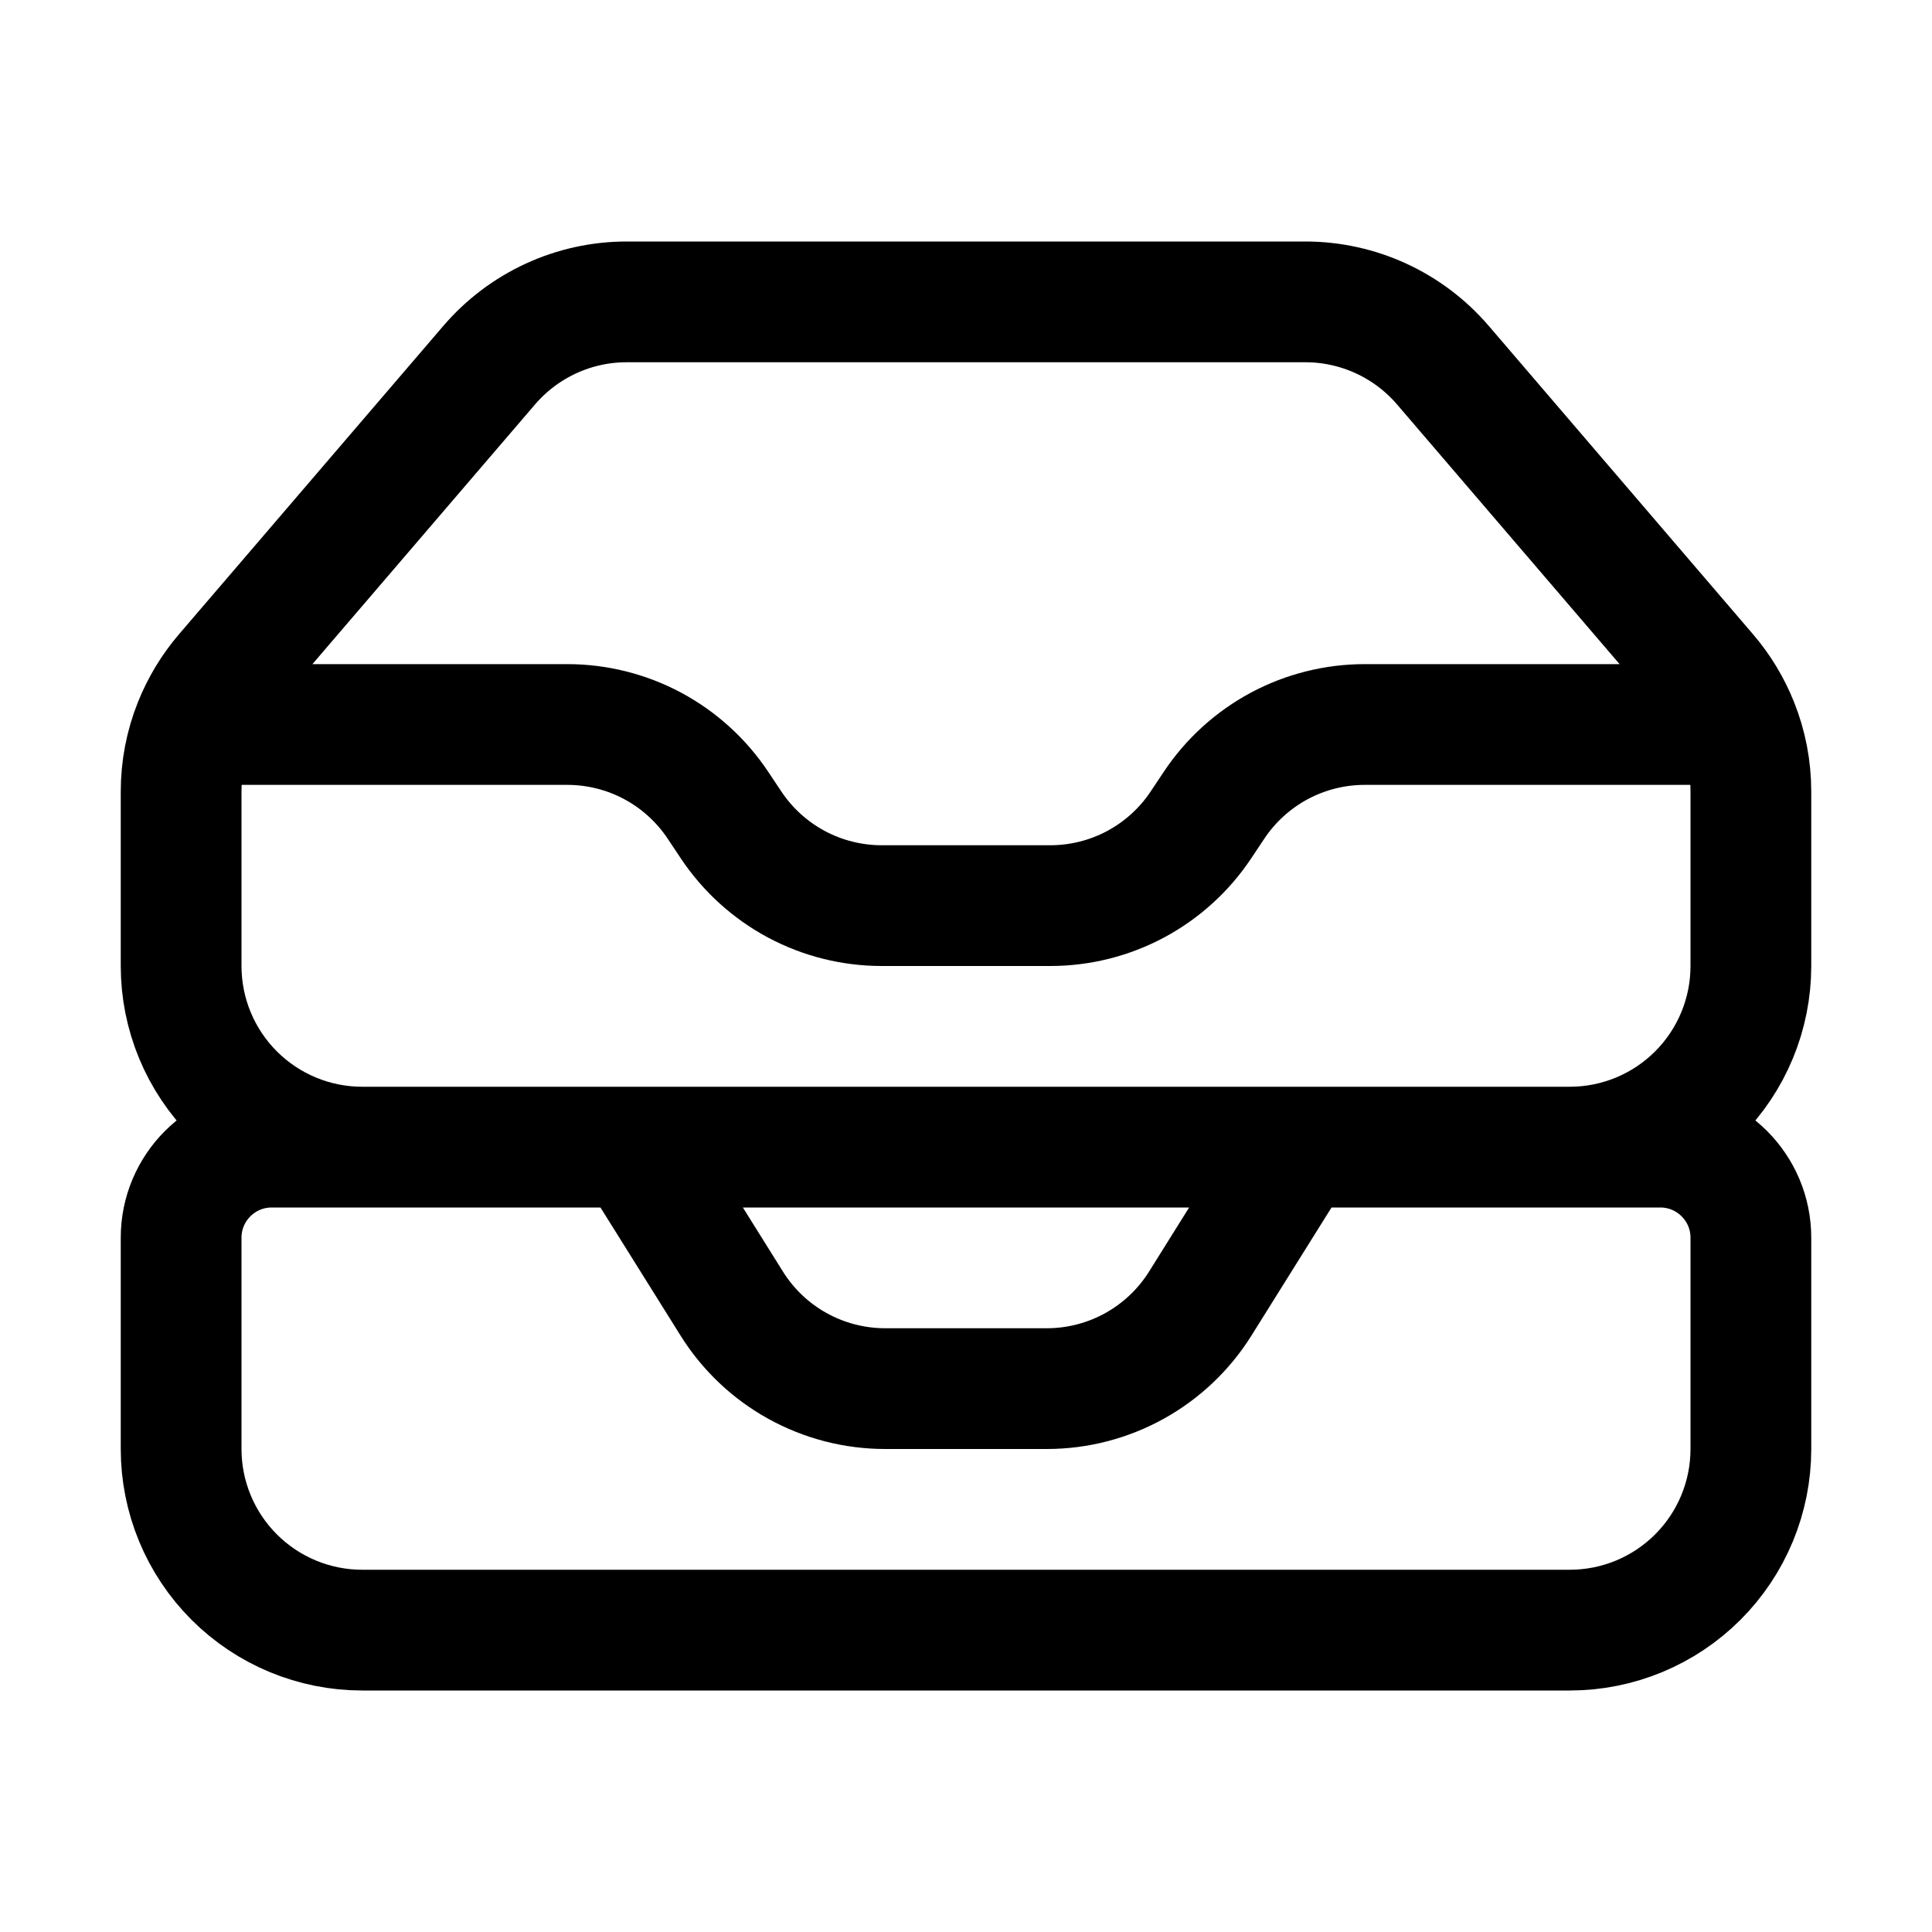
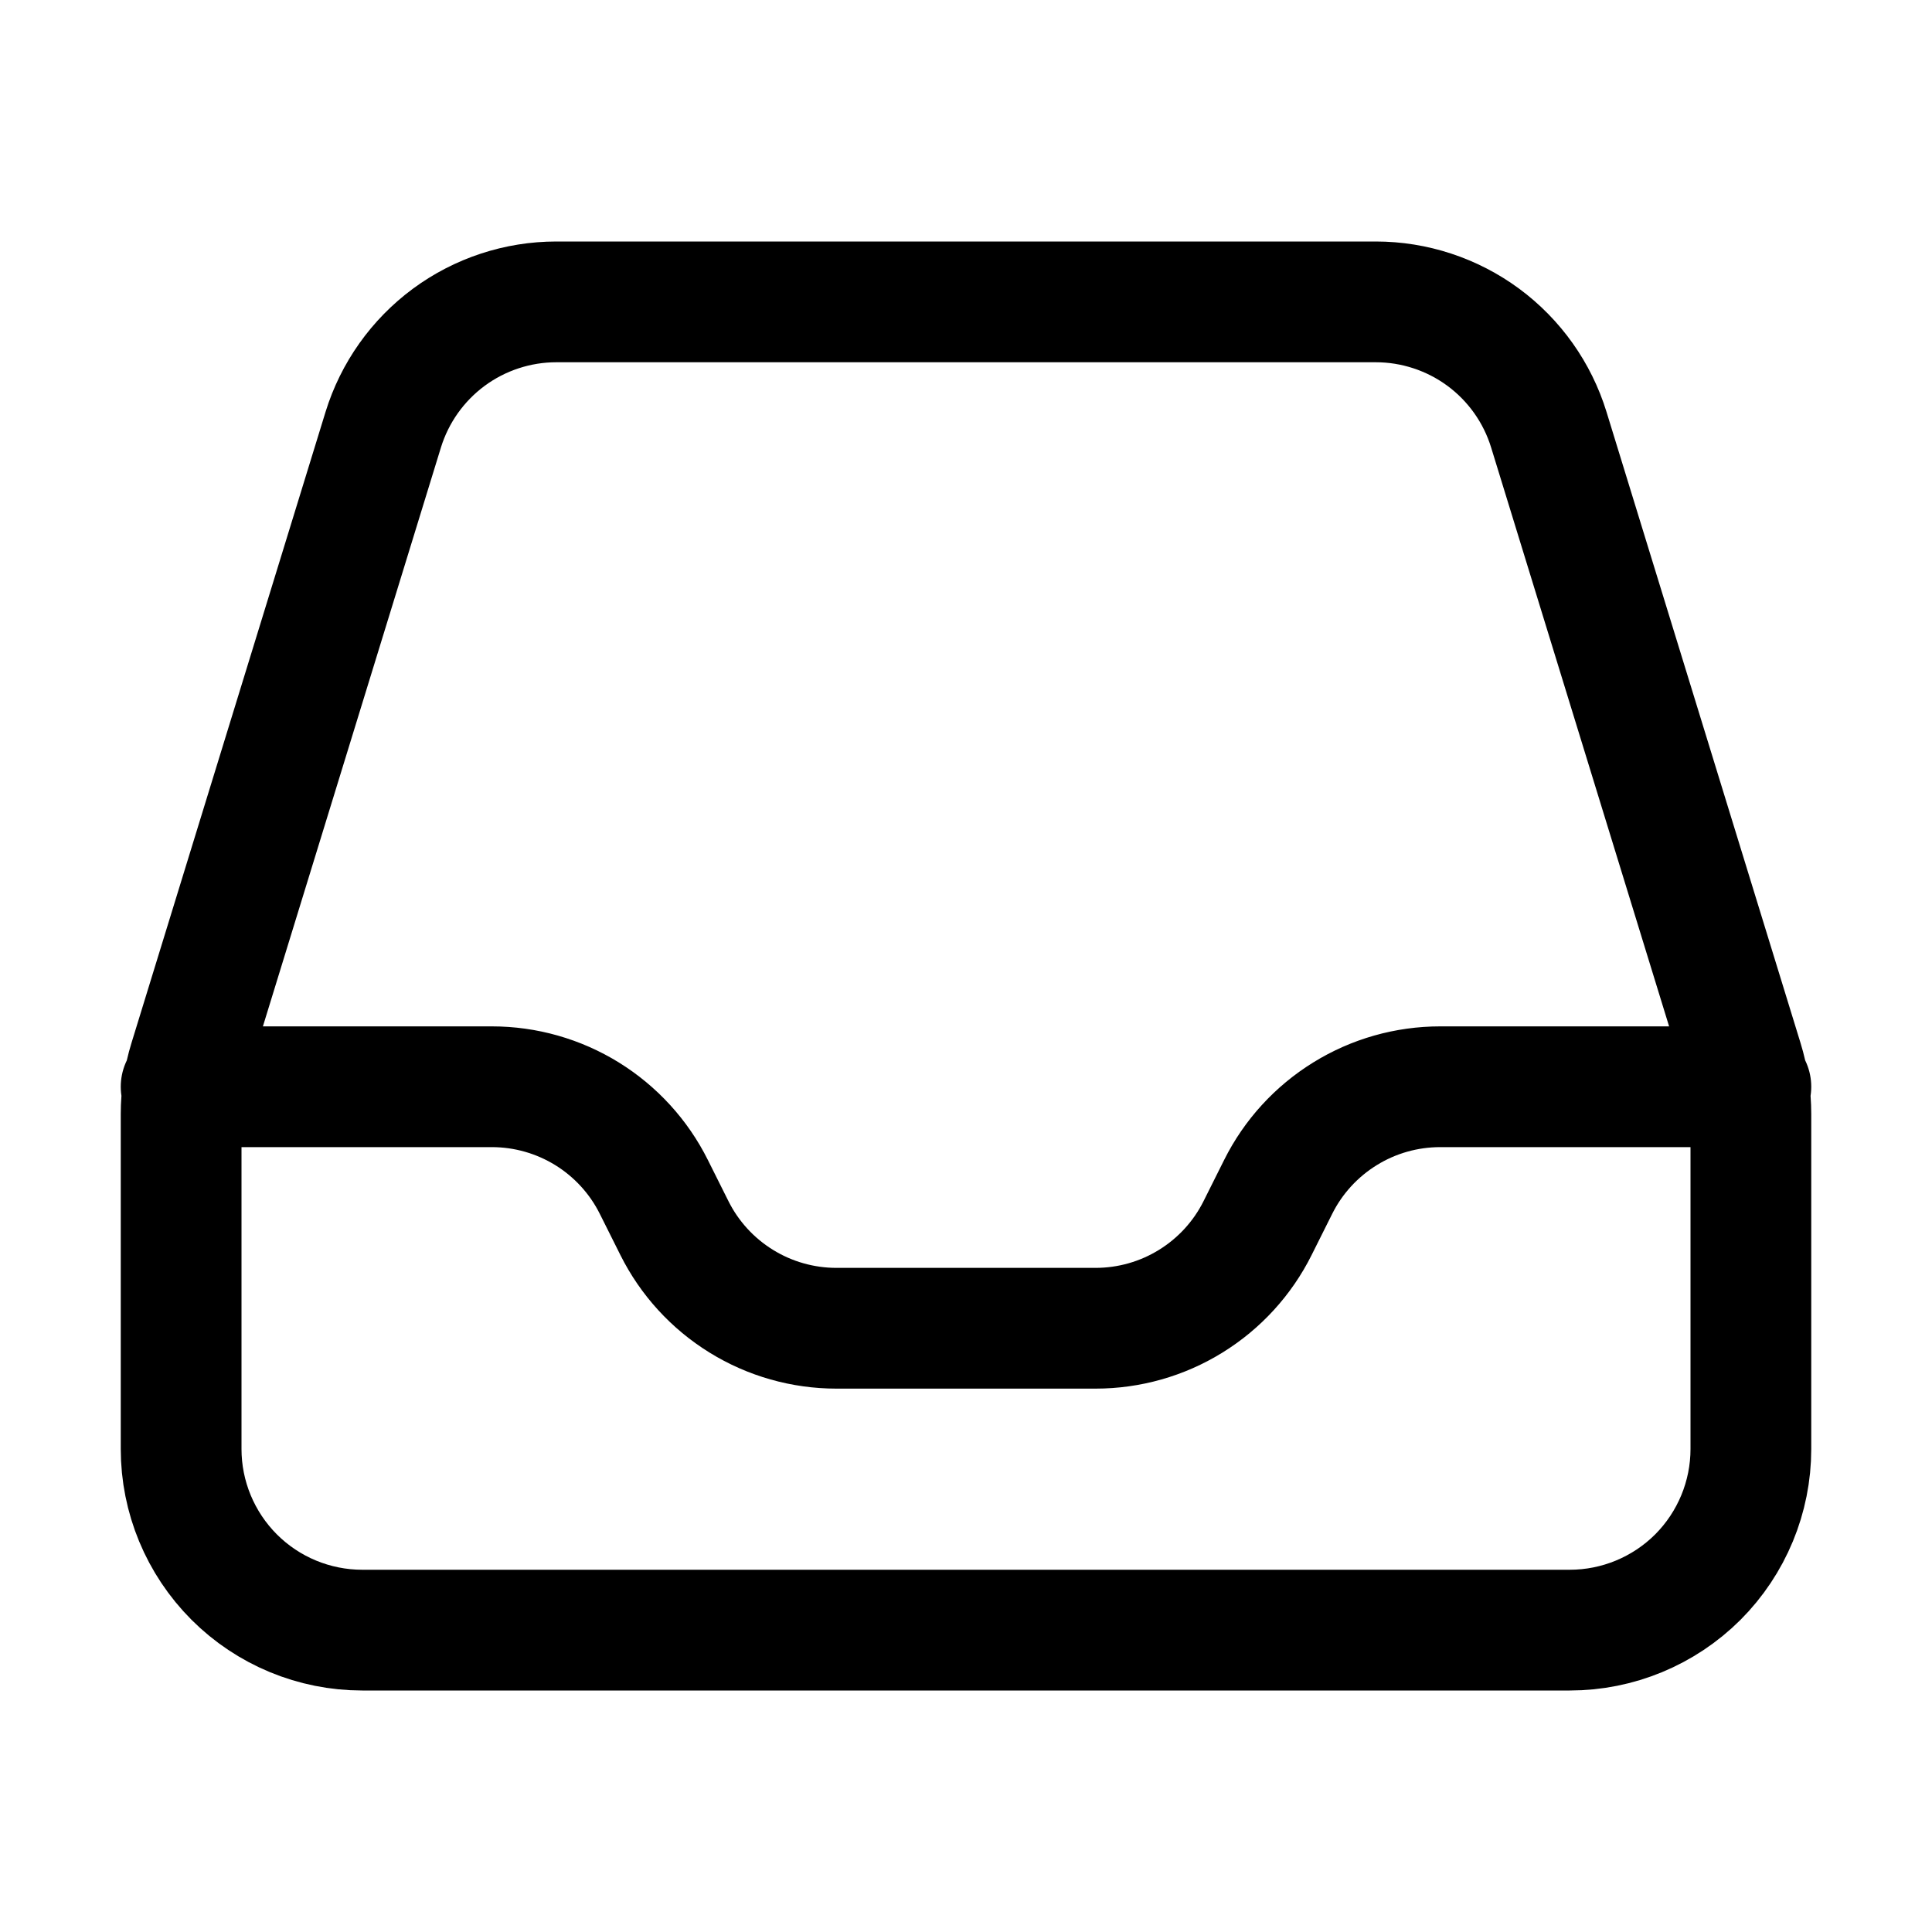
- <svg xmlns="http://www.w3.org/2000/svg" width="24" height="24" viewBox="0 0 24 24" fill="none">
-   <path d="M7.875 14.25L9.089 16.192C9.291 16.516 9.572 16.783 9.906 16.968C10.24 17.153 10.615 17.25 10.997 17.25H13.003C13.779 17.25 14.5 16.85 14.911 16.192L16.125 14.25M2.41 9H7.046C7.416 9 7.781 9.091 8.108 9.266C8.434 9.441 8.713 9.694 8.918 10.002L9.082 10.248C9.287 10.556 9.566 10.809 9.892 10.984C10.219 11.159 10.584 11.25 10.954 11.25H13.046C13.416 11.25 13.781 11.159 14.108 10.984C14.434 10.809 14.713 10.556 14.918 10.248L15.082 10.002C15.287 9.694 15.566 9.441 15.892 9.266C16.219 9.091 16.584 9 16.954 9H21.59M2.41 9C2.304 9.265 2.25 9.547 2.25 9.832V12C2.25 12.597 2.487 13.169 2.909 13.591C3.331 14.013 3.903 14.25 4.5 14.25H19.5C20.097 14.25 20.669 14.013 21.091 13.591C21.513 13.169 21.75 12.597 21.75 12V9.832C21.75 9.545 21.695 9.262 21.59 9M2.41 9C2.502 8.77 2.631 8.556 2.792 8.368L6.077 4.536C6.288 4.29 6.55 4.092 6.845 3.956C7.14 3.82 7.46 3.75 7.785 3.75H16.215C16.872 3.75 17.496 4.037 17.924 4.536L21.208 8.368C21.371 8.558 21.499 8.772 21.59 9M4.5 20.25H19.5C20.097 20.25 20.669 20.013 21.091 19.591C21.513 19.169 21.75 18.597 21.75 18V15.375C21.75 14.754 21.246 14.25 20.625 14.25H3.375C2.754 14.25 2.25 14.754 2.25 15.375V18C2.25 18.597 2.487 19.169 2.909 19.591C3.331 20.013 3.903 20.25 4.5 20.25Z" stroke="black" stroke-width="1.5" stroke-linecap="round" stroke-linejoin="round" />
+ <svg xmlns="http://www.w3.org/2000/svg" width="36" height="36" viewBox="0 0 36 36" fill="none">
+   <path d="M3.375 20.25H9.165C9.792 20.25 10.406 20.425 10.939 20.754C11.472 21.084 11.903 21.555 12.183 22.116L12.567 22.884C12.847 23.445 13.278 23.916 13.812 24.246C14.345 24.576 14.96 24.75 15.586 24.75H20.413C21.041 24.75 21.655 24.576 22.188 24.246C22.722 23.916 23.153 23.445 23.433 22.884L23.817 22.116C24.097 21.555 24.528 21.084 25.062 20.754C25.595 20.424 26.209 20.25 26.837 20.25H32.625M3.375 20.757V27C3.375 27.895 3.731 28.753 4.364 29.387C4.996 30.019 5.855 30.375 6.75 30.375H29.25C30.145 30.375 31.003 30.019 31.637 29.387C32.269 28.753 32.625 27.895 32.625 27V20.757C32.625 20.421 32.574 20.087 32.475 19.765L28.86 8.007C28.648 7.317 28.22 6.714 27.64 6.285C27.059 5.857 26.357 5.625 25.635 5.625H10.367C9.645 5.625 8.942 5.857 8.362 6.285C7.782 6.714 7.354 7.317 7.141 8.007L3.525 19.765C3.426 20.087 3.375 20.421 3.375 20.757Z" stroke="black" stroke-width="2.25" stroke-linecap="round" stroke-linejoin="round" />
</svg>
